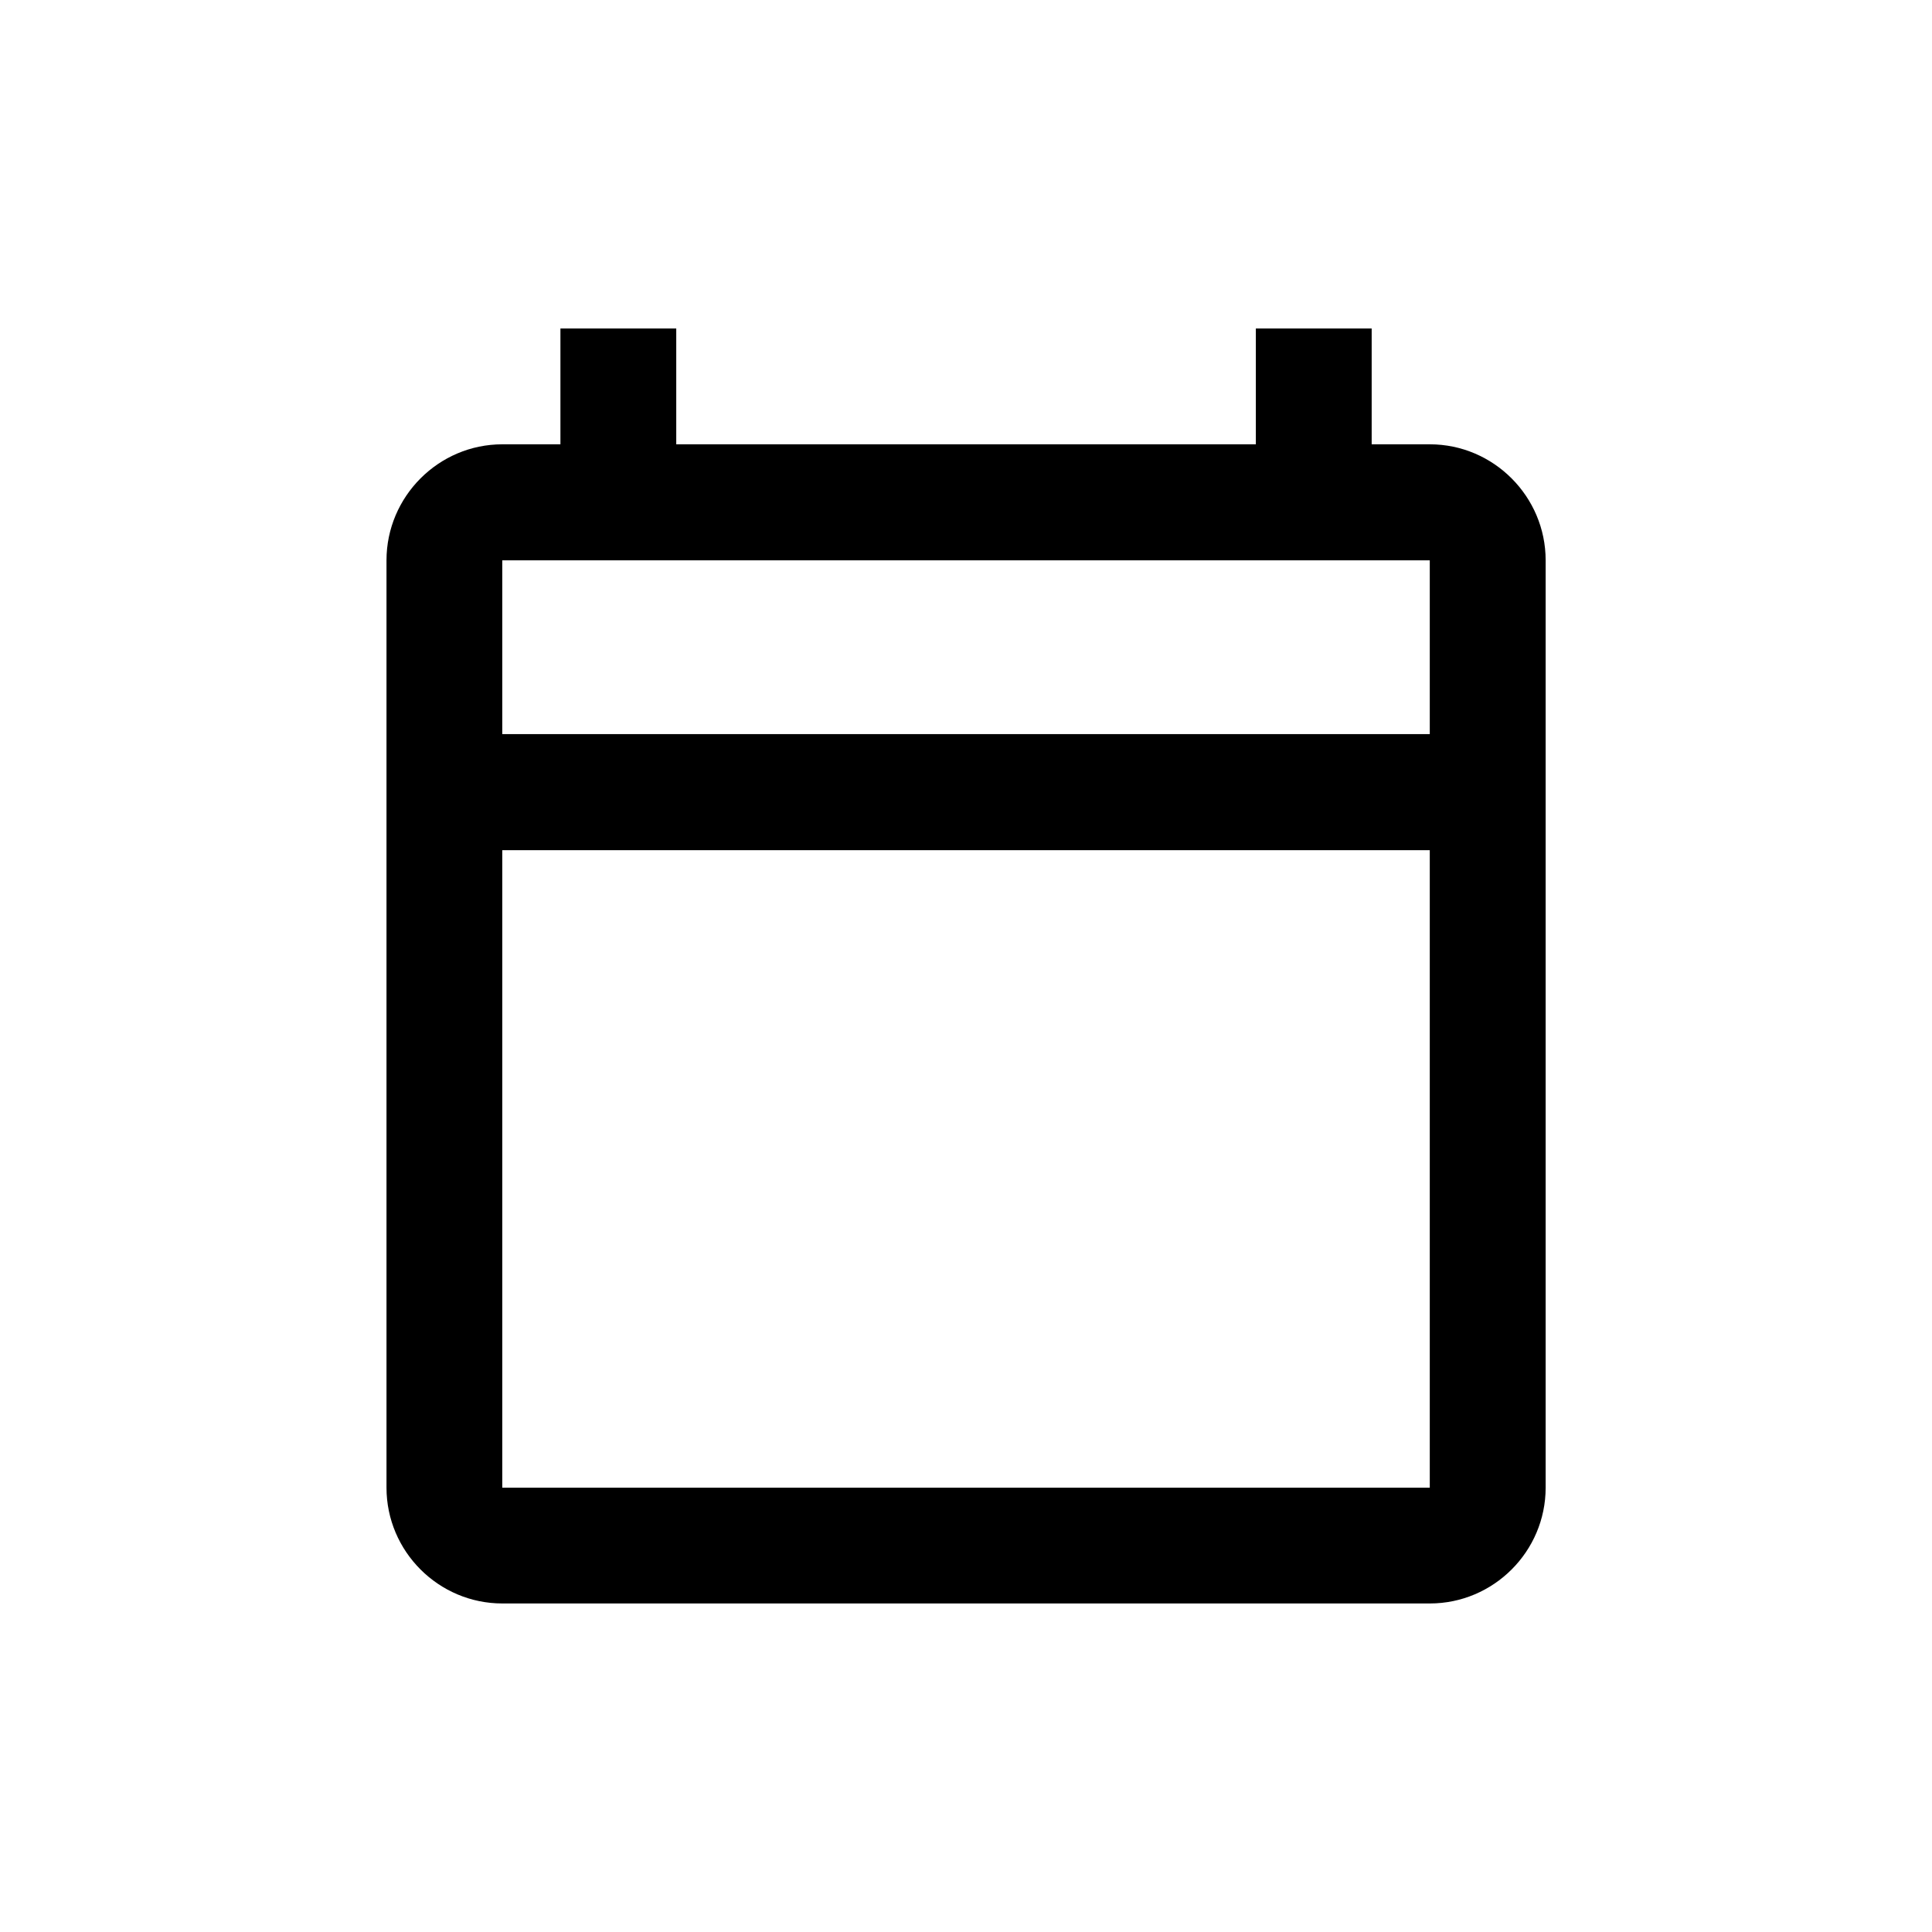
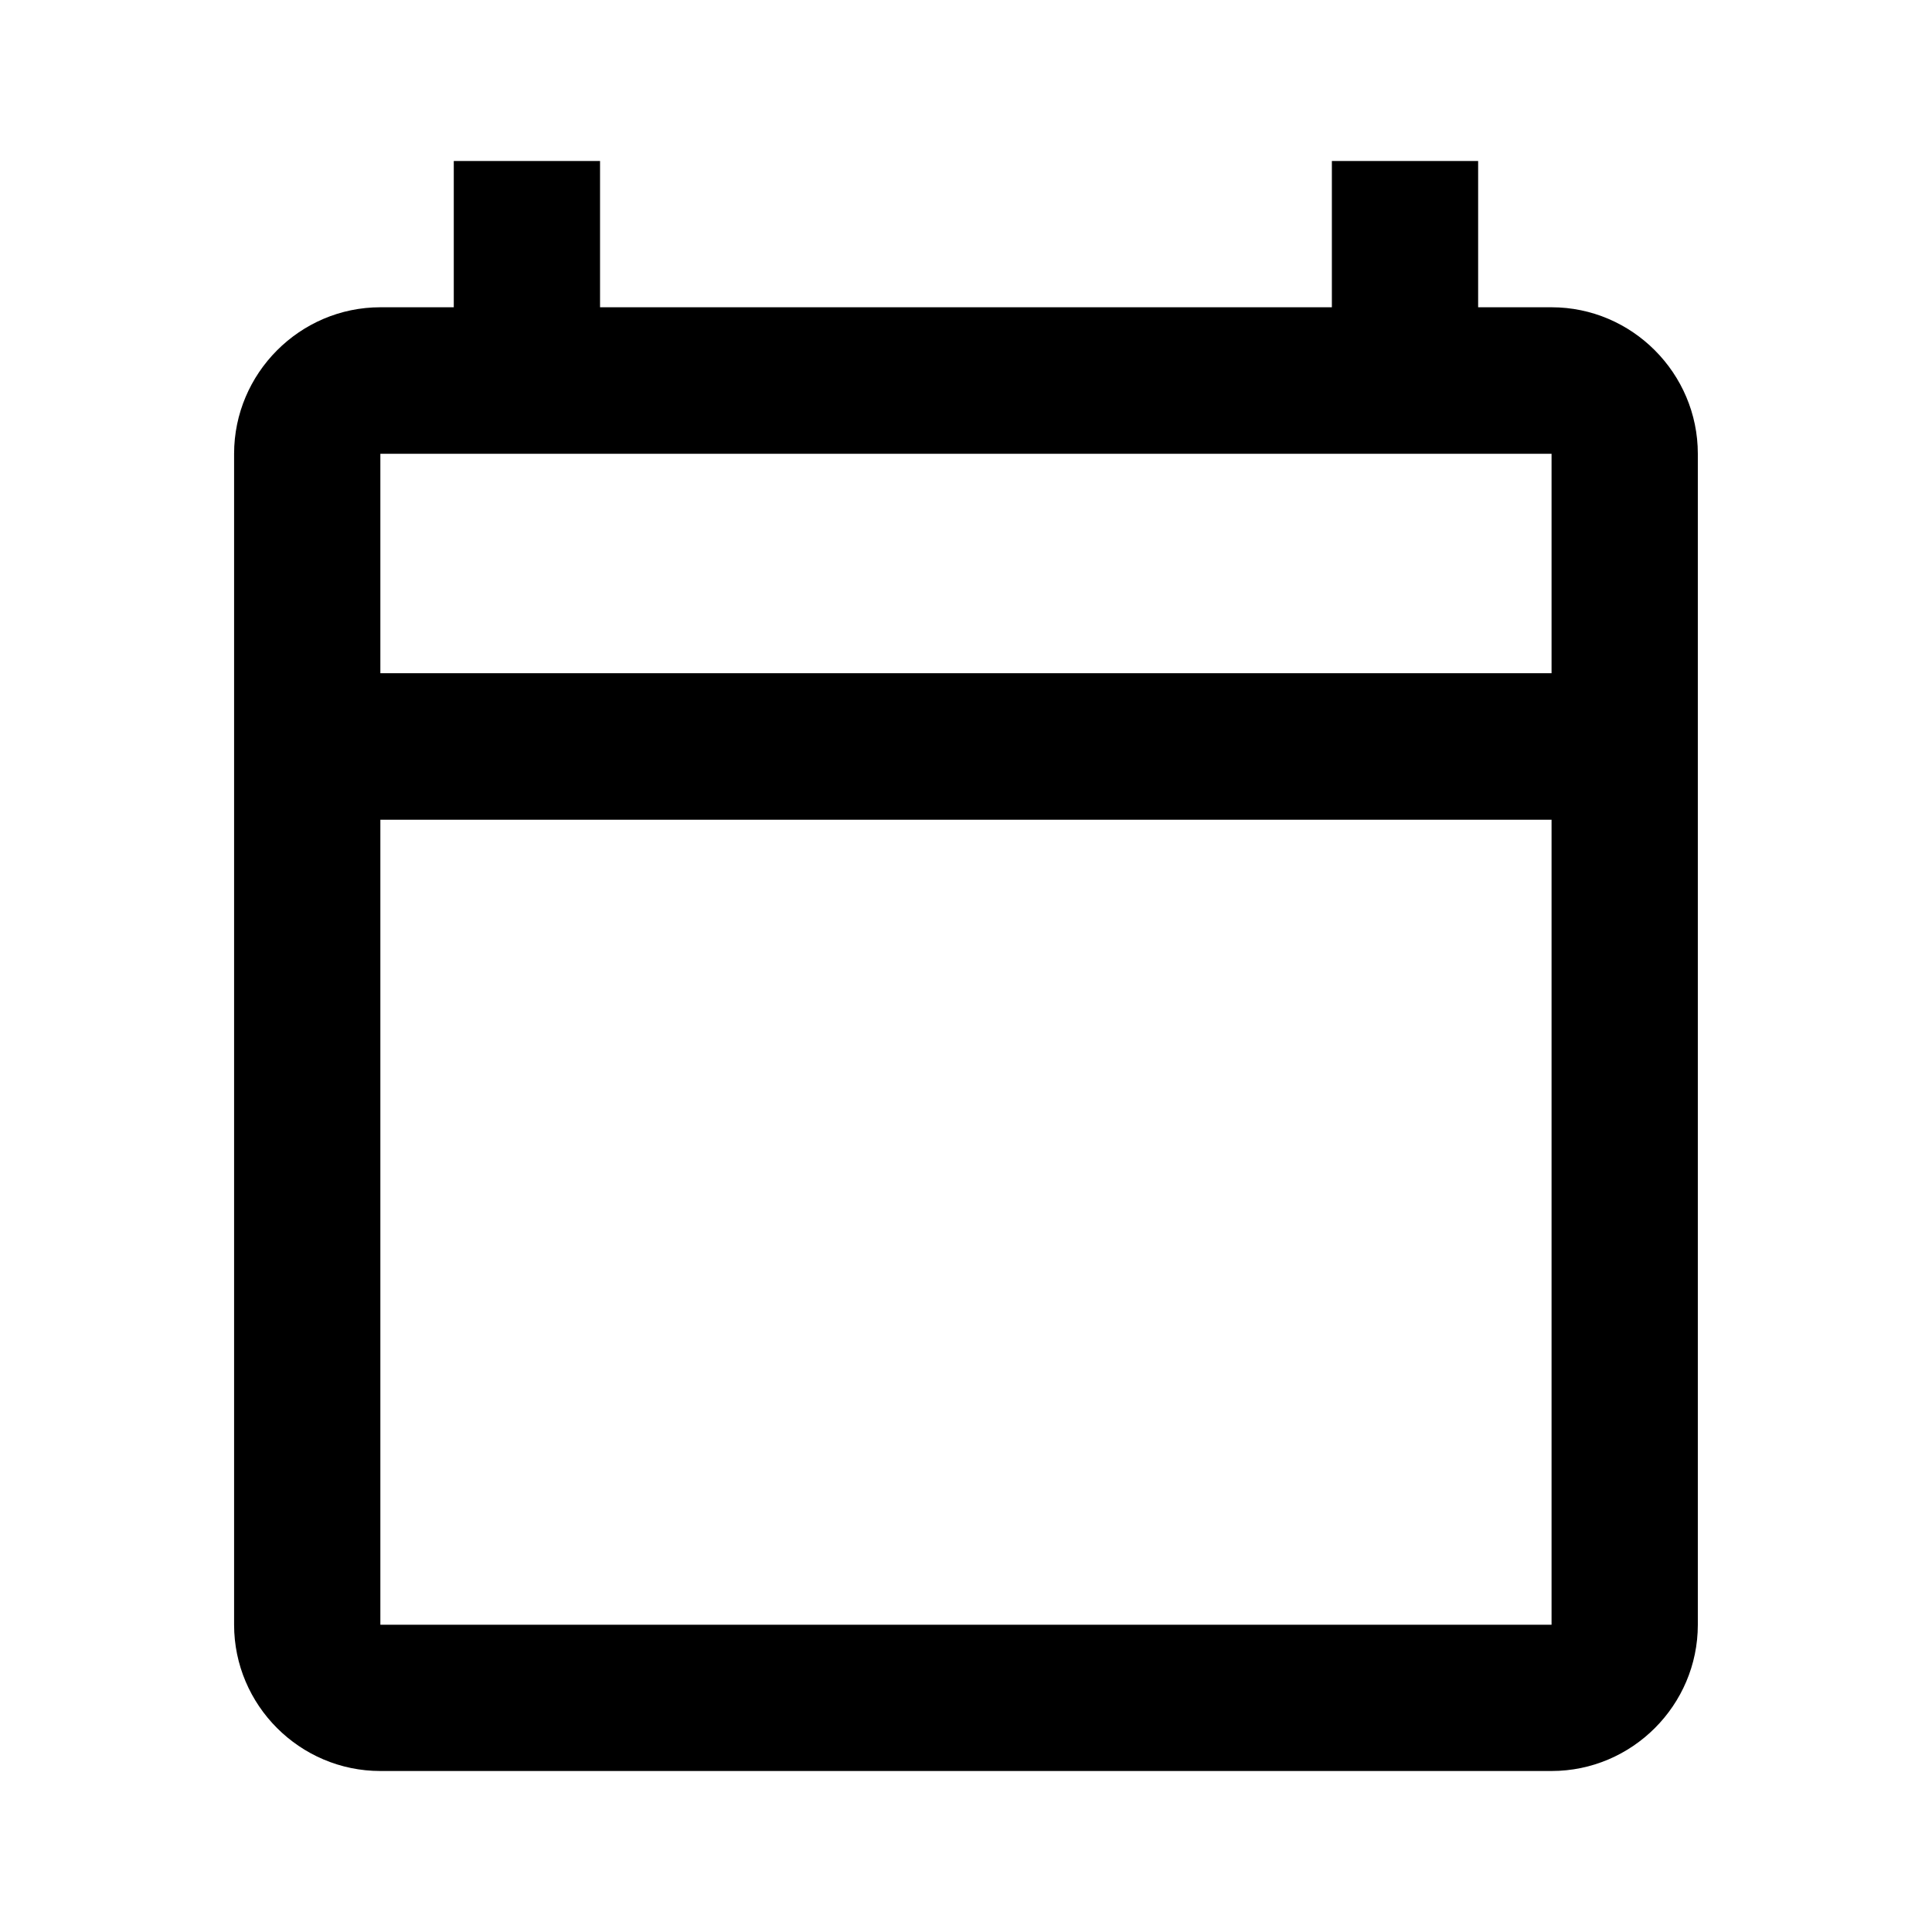
- <svg xmlns="http://www.w3.org/2000/svg" width="40" height="40" viewBox="0 0 40 40" fill="none">
-   <path stroke="null" id="svg_1" fill="currentColor" fill-rule="nonzero" d="m29.602,9.199l-1.203,0l0,-2.398l-2.398,0l0,2.398l-12,0l0,-2.398l-2.398,0l0,2.398l-1.203,0c-1.32,0 -2.398,1.082 -2.398,2.402l0,19.199c0,1.32 1.078,2.398 2.398,2.398l19.203,0c1.32,0 2.398,-1.078 2.398,-2.398l0,-19.199c0,-1.32 -1.078,-2.402 -2.398,-2.402zm0,21.602l-19.203,0l0,-13.199l19.203,0l0,13.199zm0,-15.602l-19.203,0l0,-3.598l19.203,0l0,3.598zm0,0" />
+ <svg xmlns="http://www.w3.org/2000/svg" width="24px" height="24px" viewBox="0 0 24 24" fill="none">
+   <path stroke="null" id="svg_1" fill-rule="nonzero" d="M 19.274 3.817 L 18.362 3.817 L 18.362 2 L 16.545 2 L 16.545 3.817 L 7.454 3.817 L 7.454 2 L 5.637 2 L 5.637 3.817 L 4.725 3.817 C 3.725 3.817 2.908 4.637 2.908 5.637 L 2.908 20.183 C 2.908 21.183 3.725 22 4.725 22 L 19.274 22 C 20.274 22 21.091 21.183 21.091 20.183 L 21.091 5.637 C 21.091 4.637 20.274 3.817 19.274 3.817 Z M 19.274 20.183 L 4.725 20.183 L 4.725 10.183 L 19.274 10.183 L 19.274 20.183 Z M 19.274 8.363 L 4.725 8.363 L 4.725 5.637 L 19.274 5.637 L 19.274 8.363 Z M 19.274 8.363" style="fill: currentcolor;" />
</svg>
